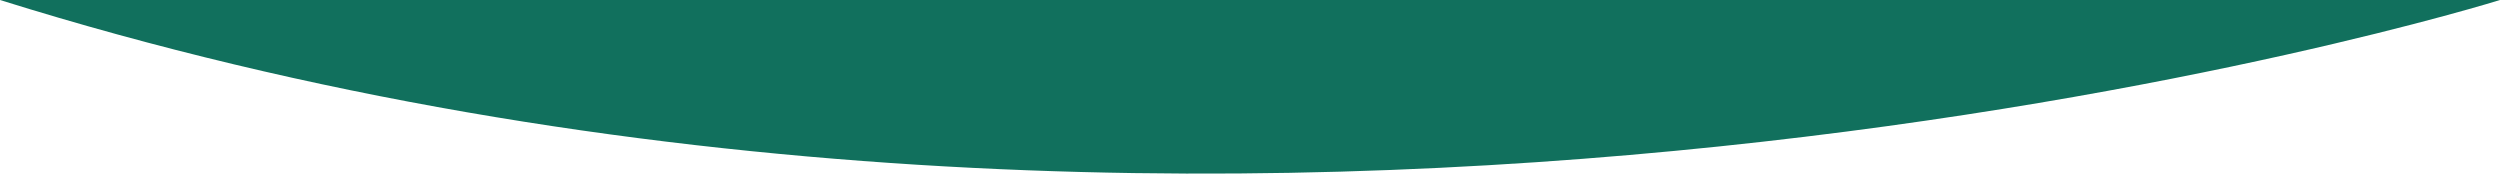
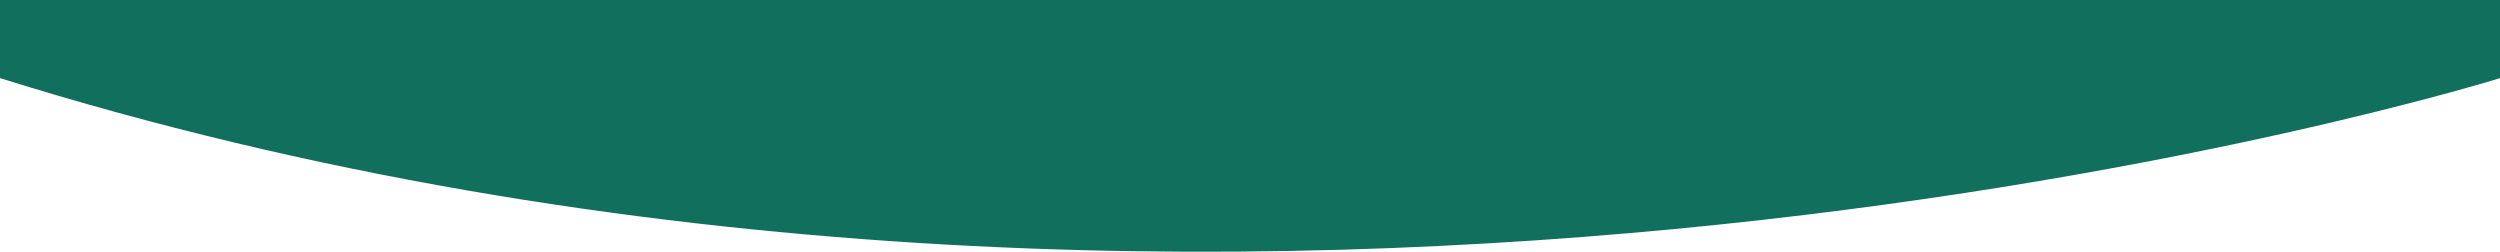
- <svg xmlns="http://www.w3.org/2000/svg" viewBox="0 0 1920 133.333">
+ <svg xmlns="http://www.w3.org/2000/svg" viewBox="0 0 1920 193.333">
  <defs>
    <style>.a{fill:#11705d;}</style>
  </defs>
-   <path class="a" d="M0,1080H1920S960,1380,0,1080Z" transform="translate(0 -1080)" />
+   <path class="a" d="M0,1118v-60H1920v60S960,1418,0,1118Z" transform="translate(0 -1058)" />
</svg>
